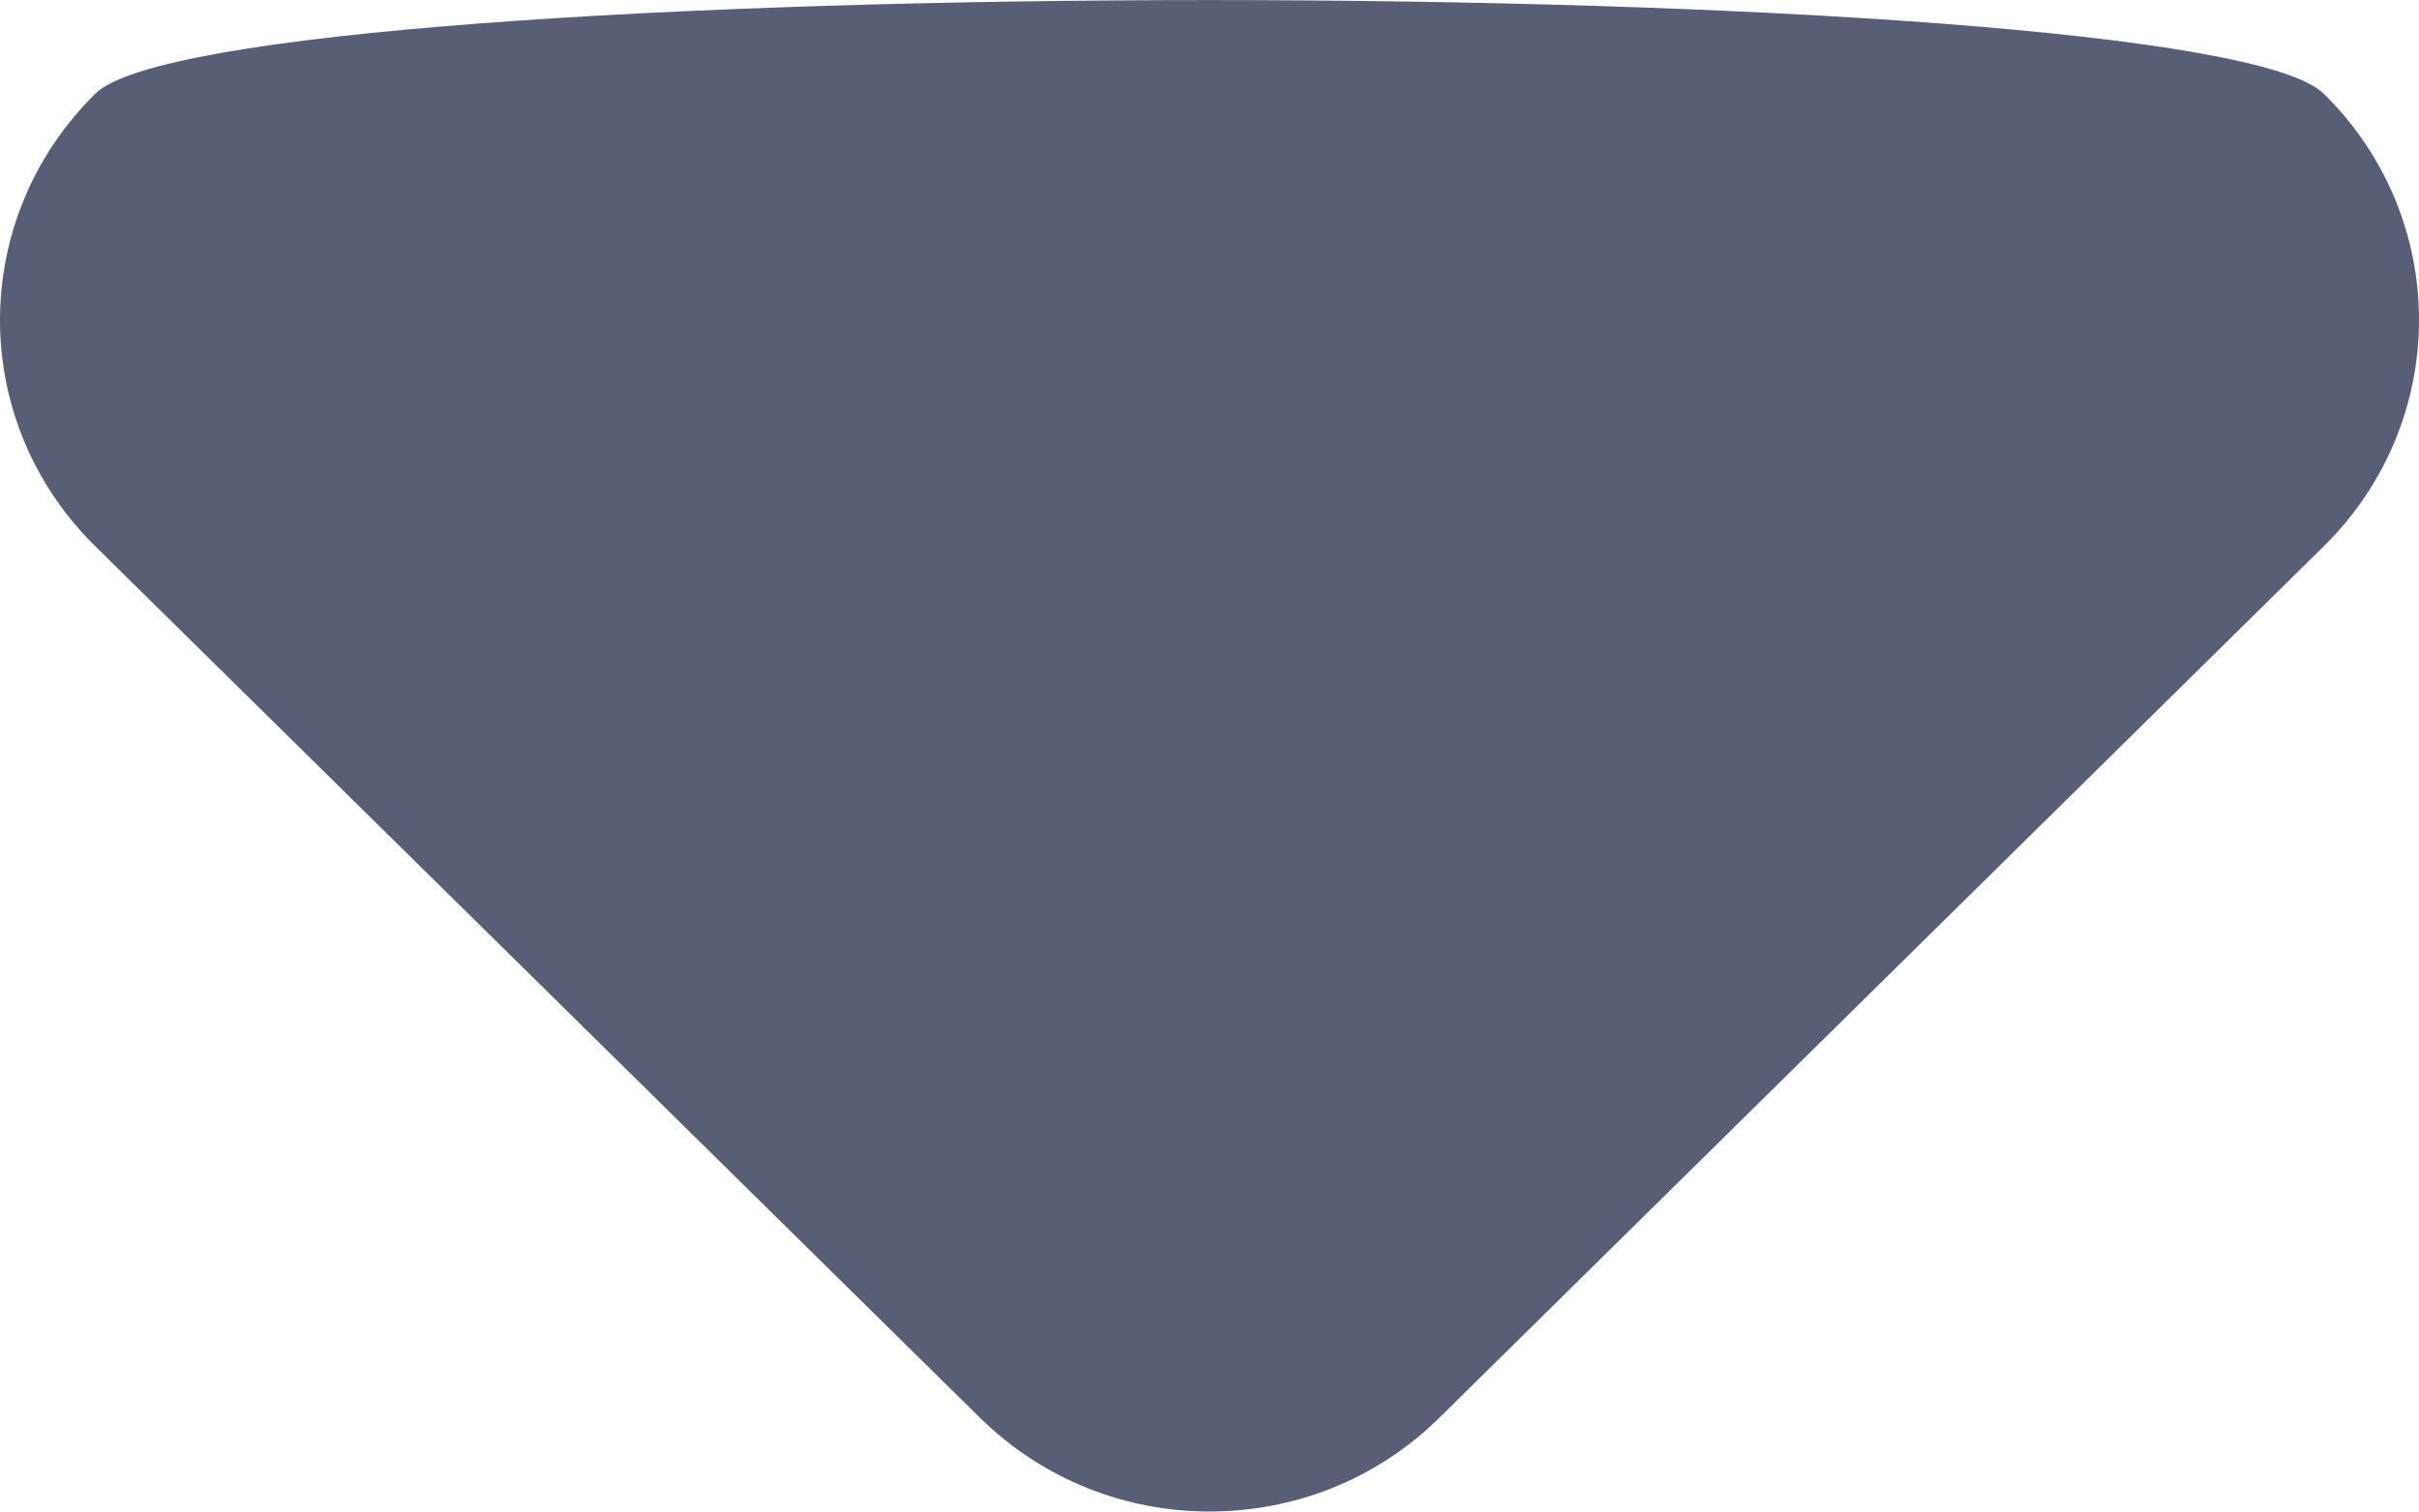
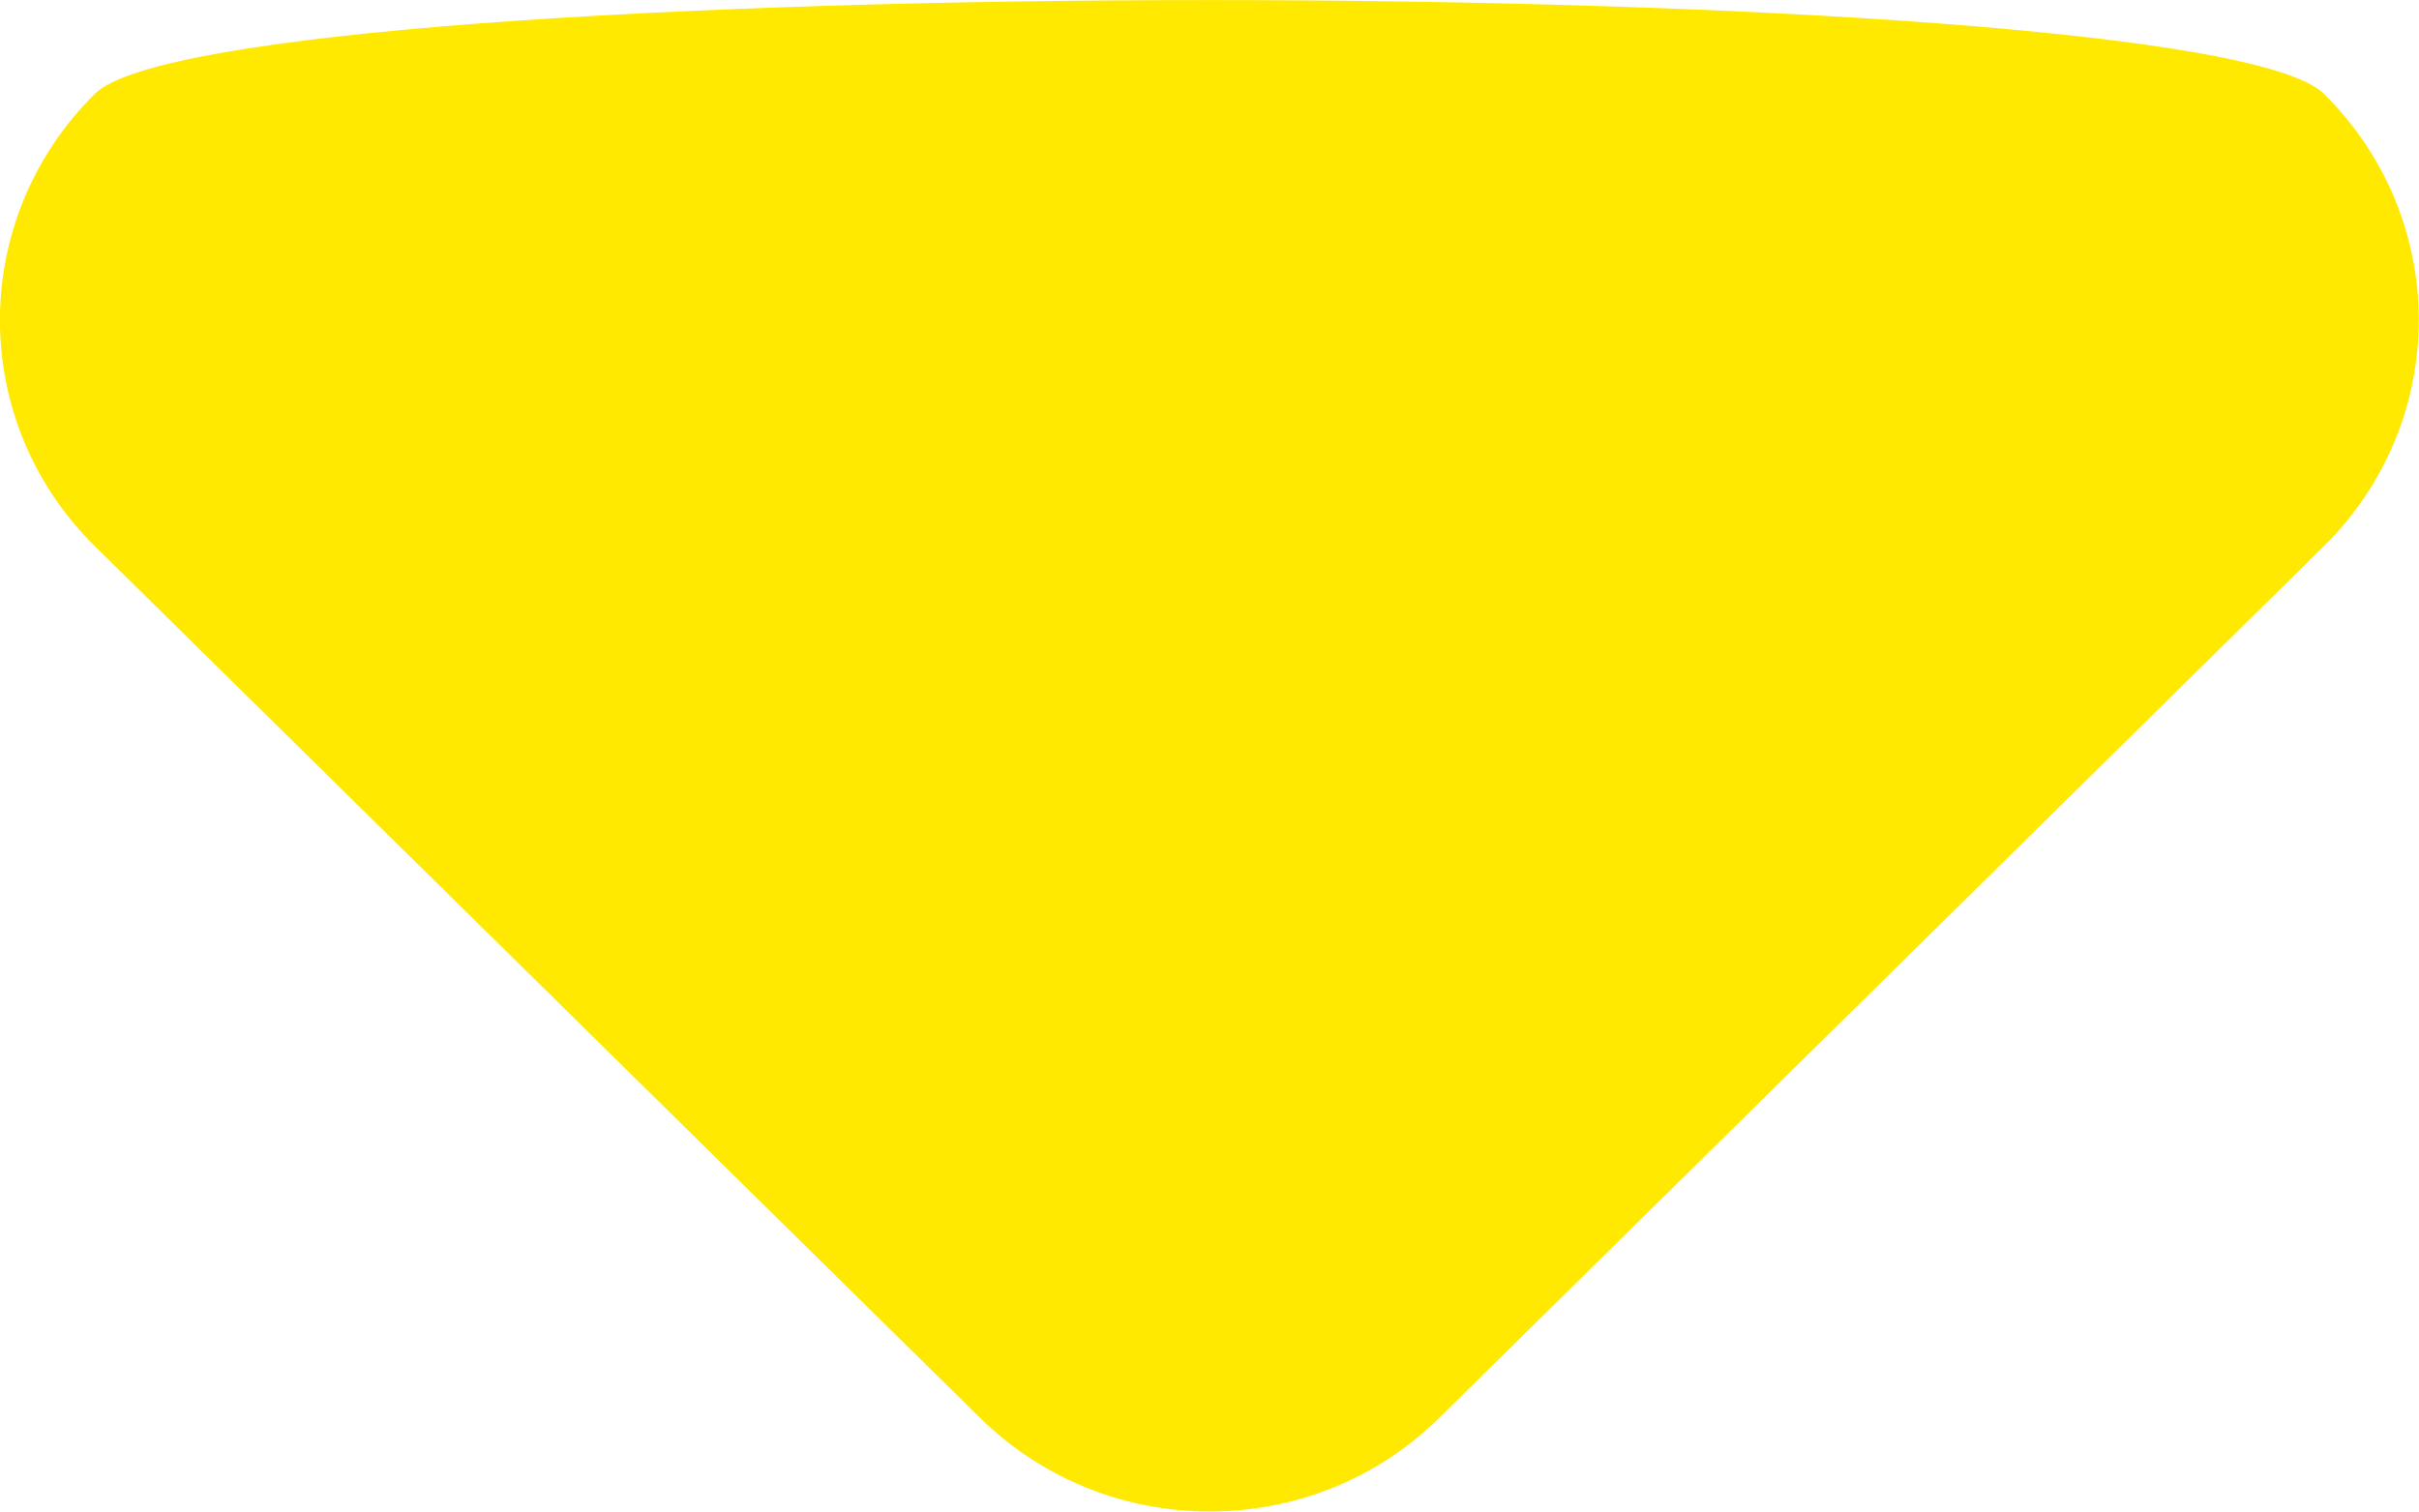
- <svg xmlns="http://www.w3.org/2000/svg" width="8px" height="5px" viewBox="0 0 8 5" version="1.1">
-   <defs />
-   <g id="Page-1" stroke="none" stroke-width="1" fill="none" fill-rule="evenodd">
-     <g id="dropdown-caret-gray" fill="#575E75">
-       <path d="M4,5 C3.725,5 3.452,4.897 3.241,4.69 L0.315,1.807 C-0.105,1.393 -0.105,0.725 0.315,0.31 C0.733,-0.103 7.267,-0.103 7.685,0.31 C8.105,0.723 8.105,1.393 7.685,1.807 L4.76,4.69 C4.55,4.897 4.276,5 4,5" id="dropdown-caret" />
+ <svg xmlns="http://www.w3.org/2000/svg" version="1.1" width="8" height="5" viewBox="0,0,8,5">
+   <g transform="translate(-236,-177.5)">
+     <g data-paper-data="{&quot;isPaintingLayer&quot;:true}" fill="#ffe900" fill-rule="evenodd" stroke="none" stroke-width="1" stroke-linecap="butt" stroke-linejoin="miter" stroke-miterlimit="10" stroke-dasharray="" stroke-dashoffset="0" style="mix-blend-mode: normal">
+       <path d="M240,182.5c-0.275,0 -0.548,-0.103 -0.759,-0.31l-2.927,-2.883c-0.419,-0.413 -0.419,-1.082 0,-1.497c0.418,-0.413 6.952,-0.413 7.371,0c0.419,0.413 0.419,1.083 0,1.497l-2.925,2.883c-0.21,0.207 -0.484,0.31 -0.76,0.31" />
    </g>
  </g>
</svg>
